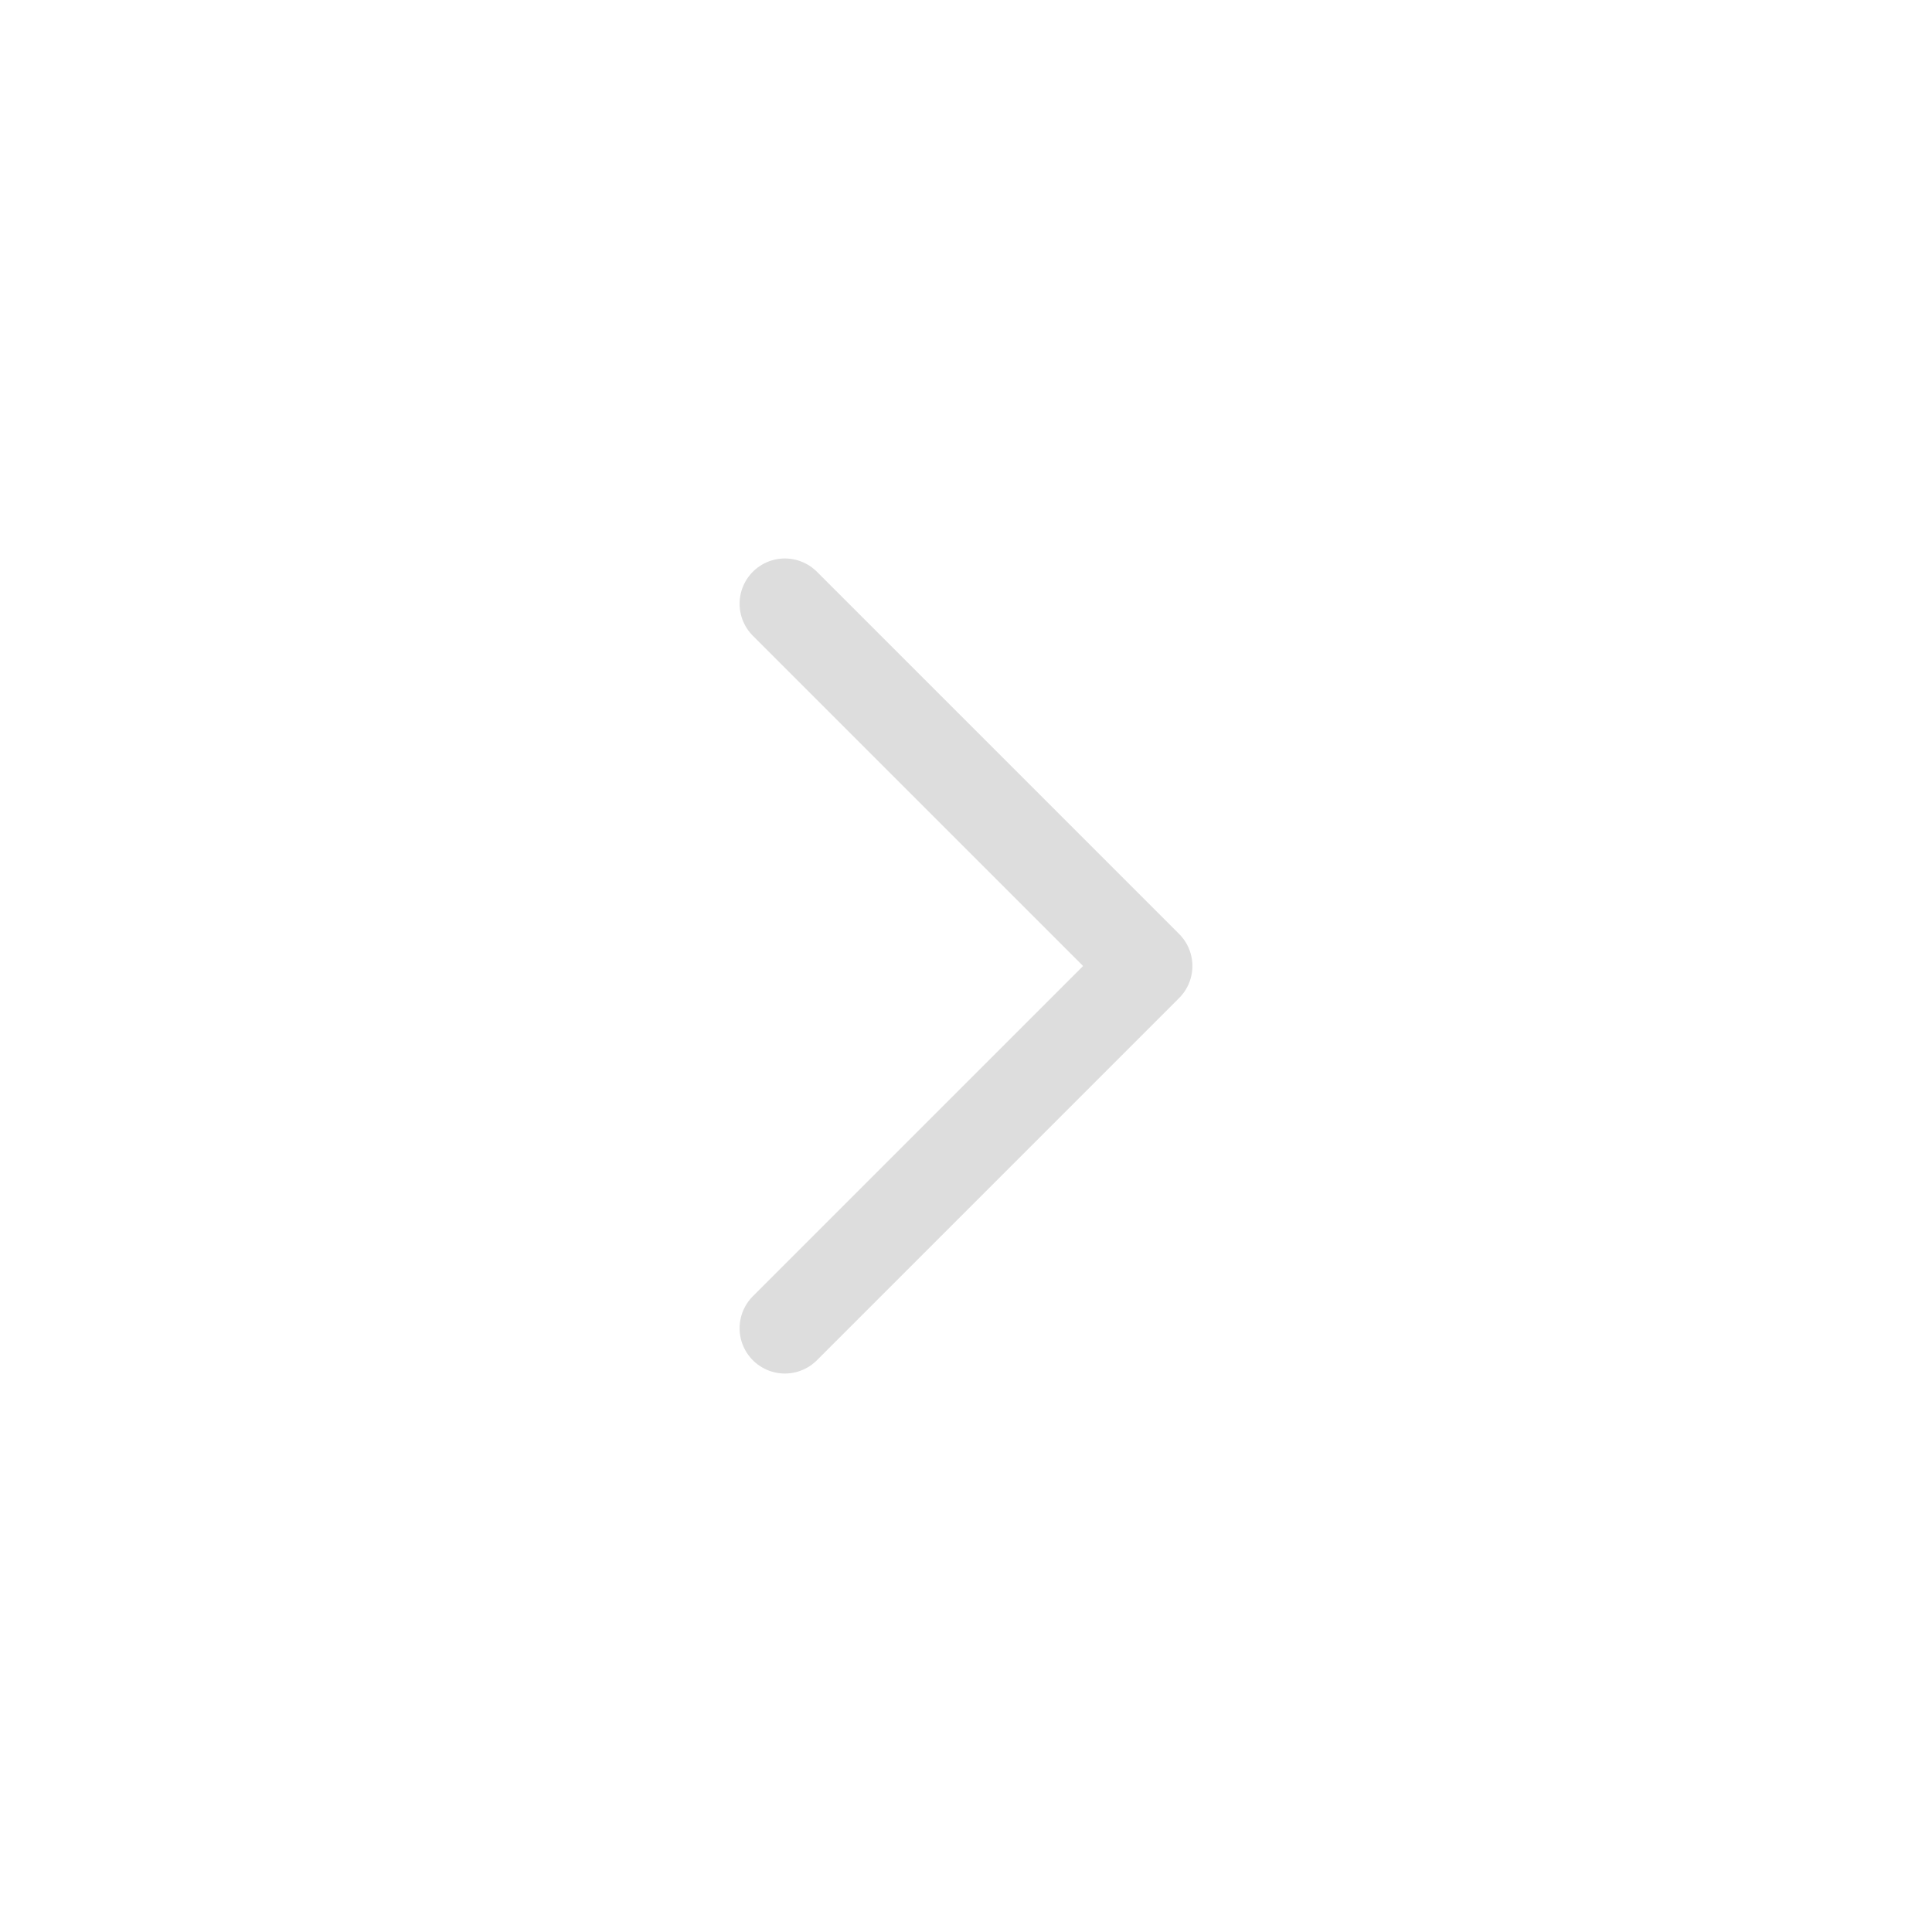
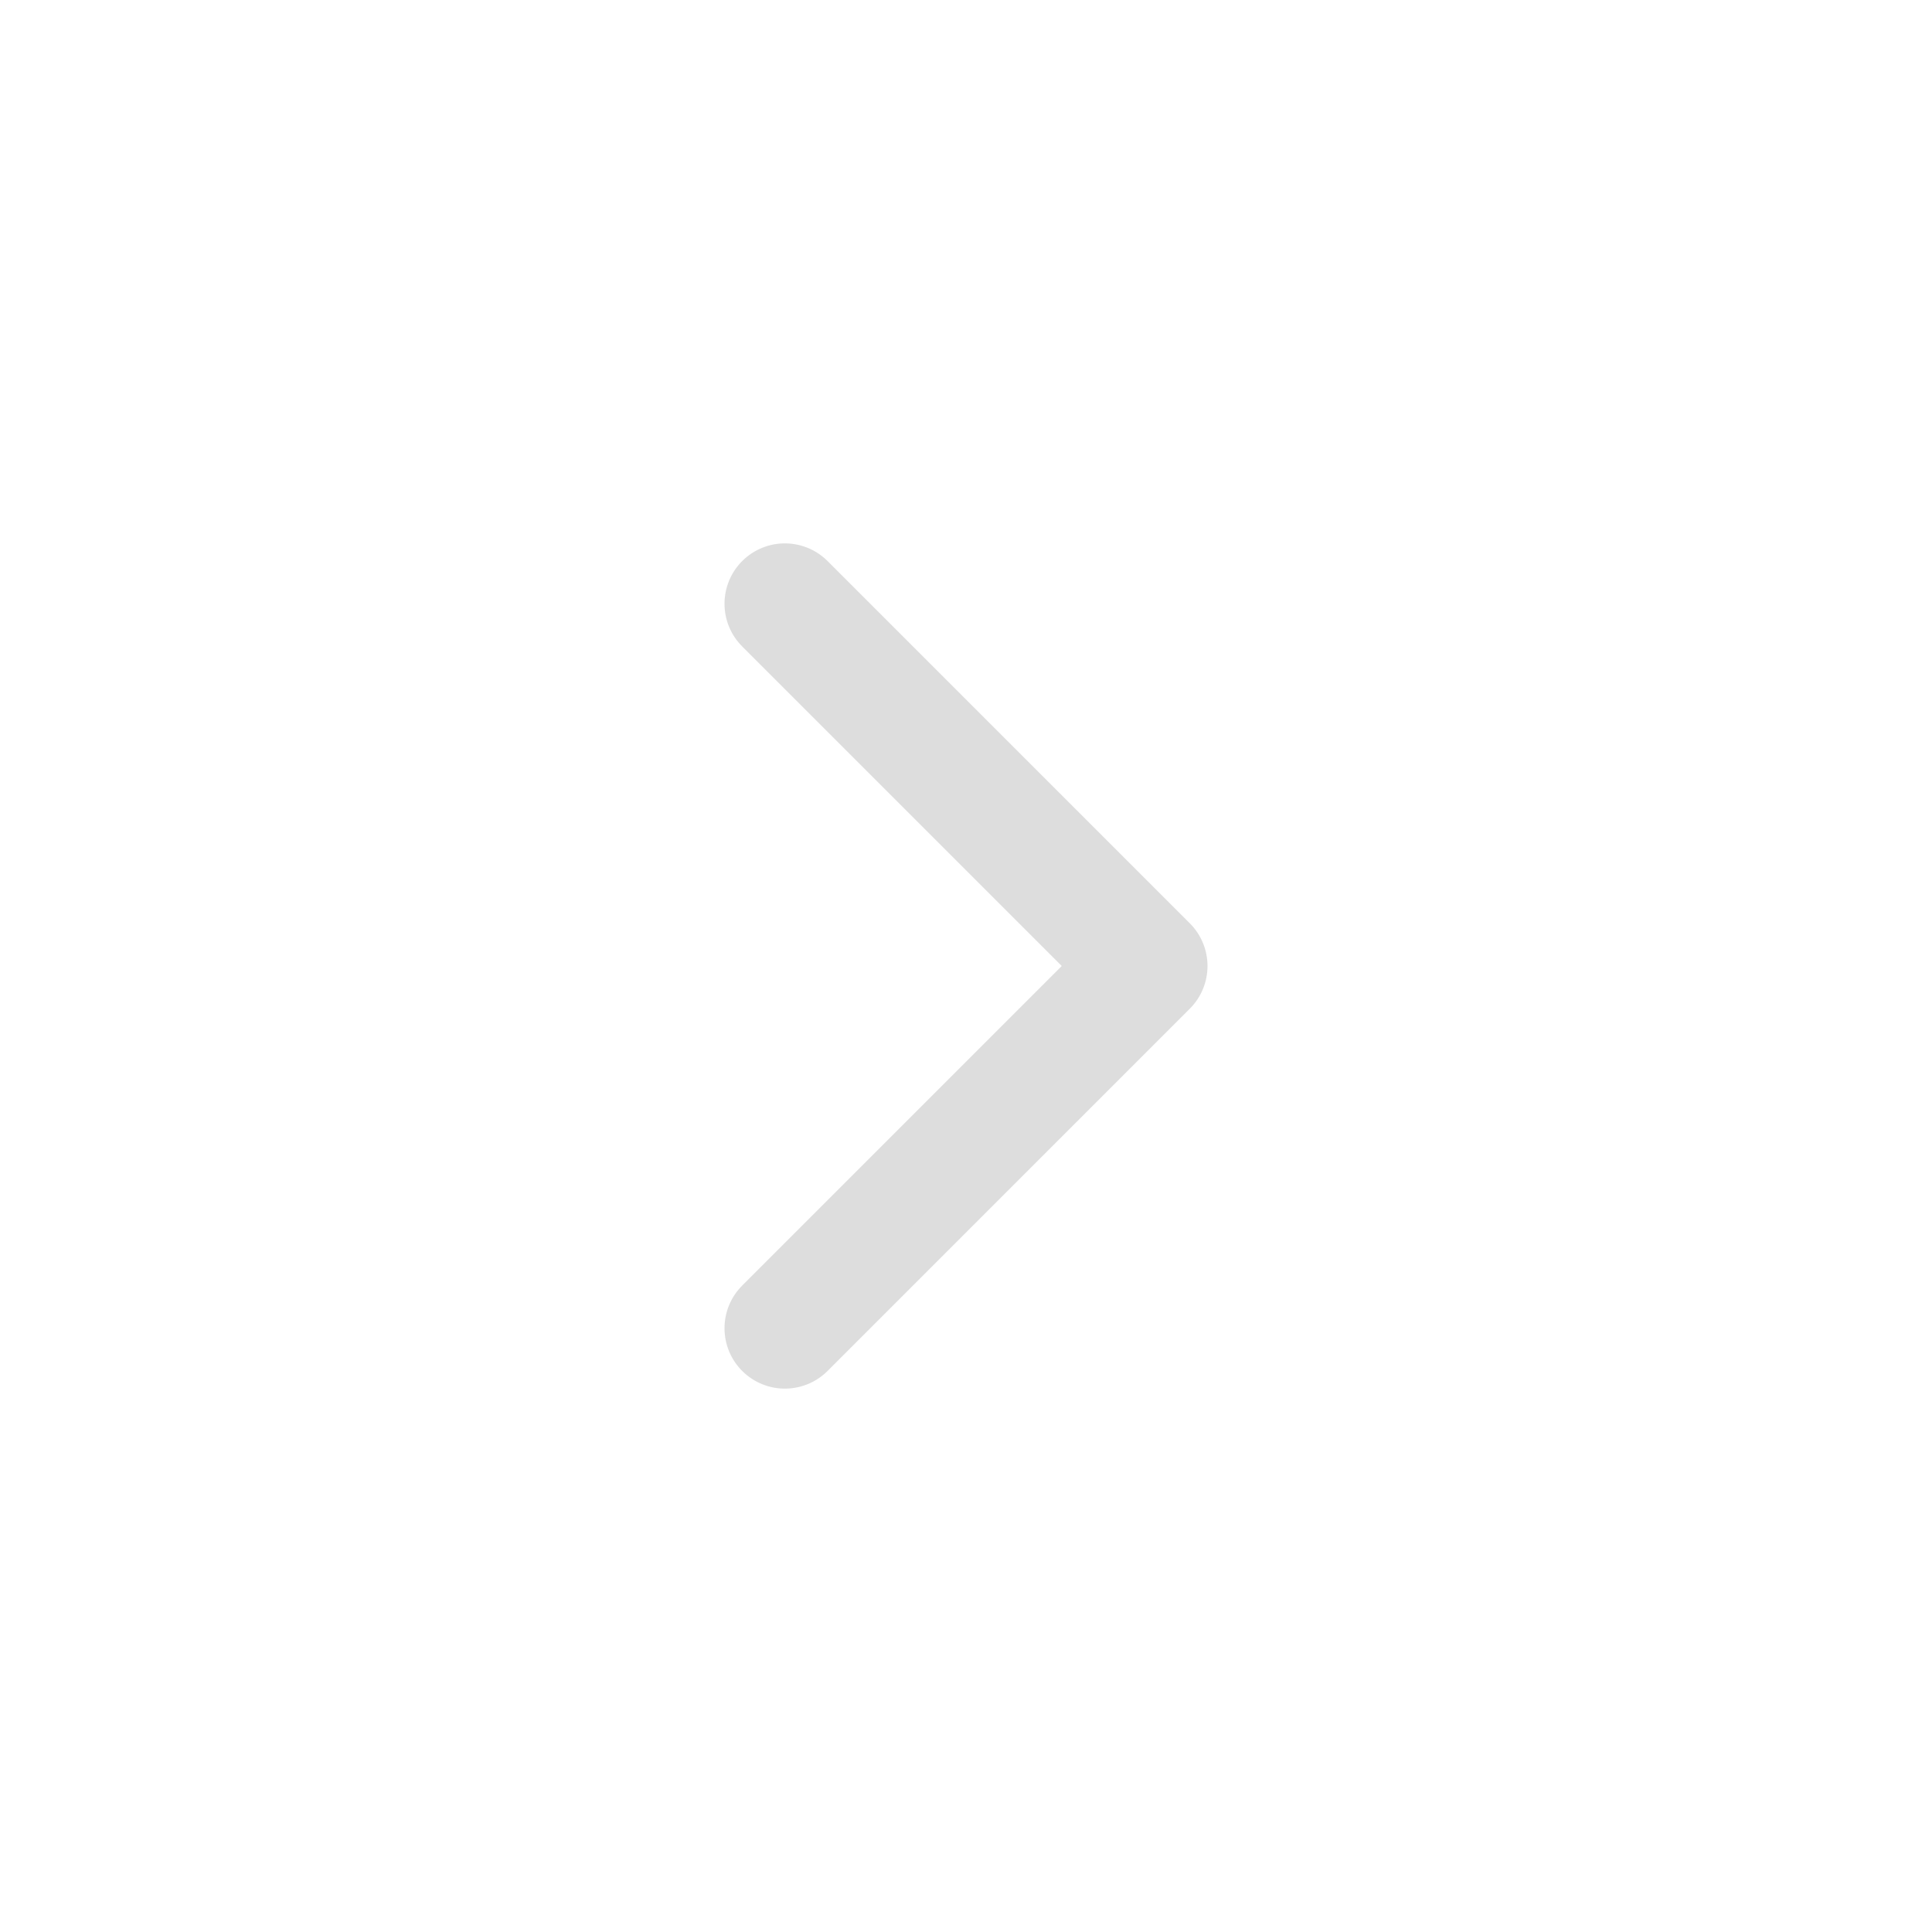
- <svg xmlns="http://www.w3.org/2000/svg" width="16" height="16" fill="none" stroke="#222" stroke-linecap="round" stroke-linejoin="round" stroke-width="1.5" viewBox="0 0 32 32">
+ <svg xmlns="http://www.w3.org/2000/svg" width="16" height="16" fill="none" stroke="#222" stroke-linecap="round" stroke-linejoin="round" stroke-width="2" viewBox="0 0 32 32">
  <path stroke="#ddd" d="m13 22 6-6-6-6" />
</svg>
